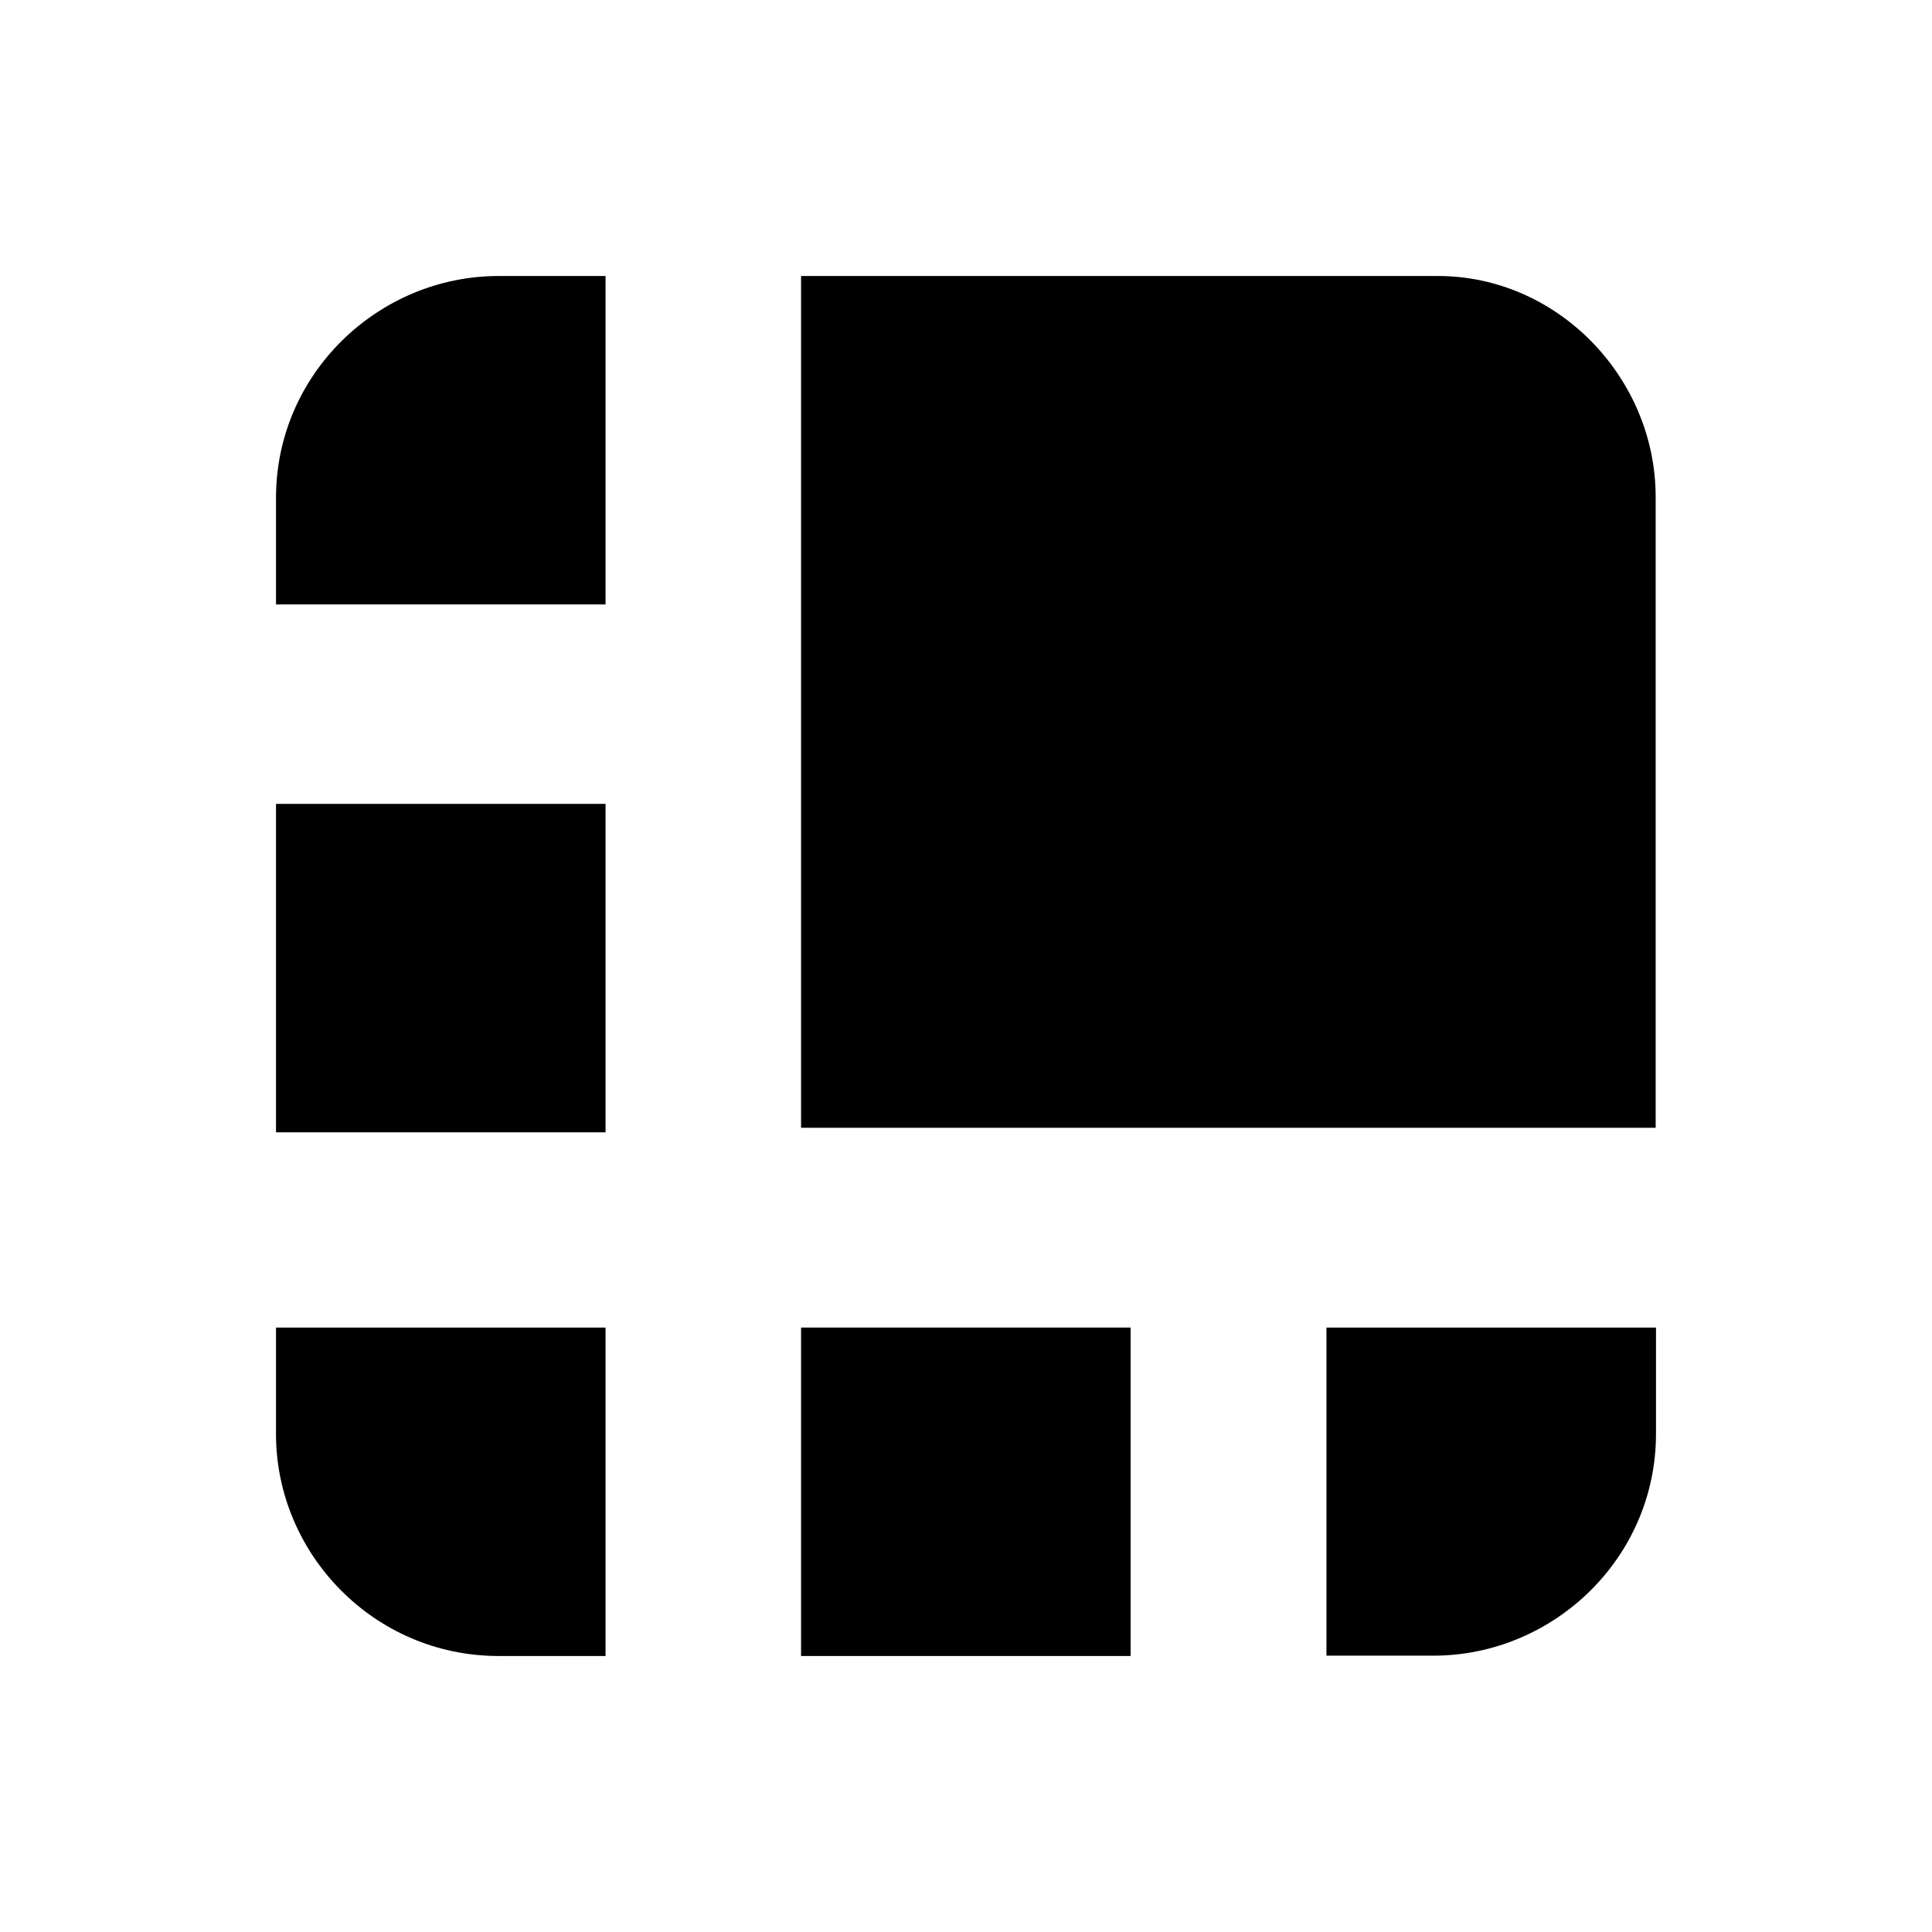
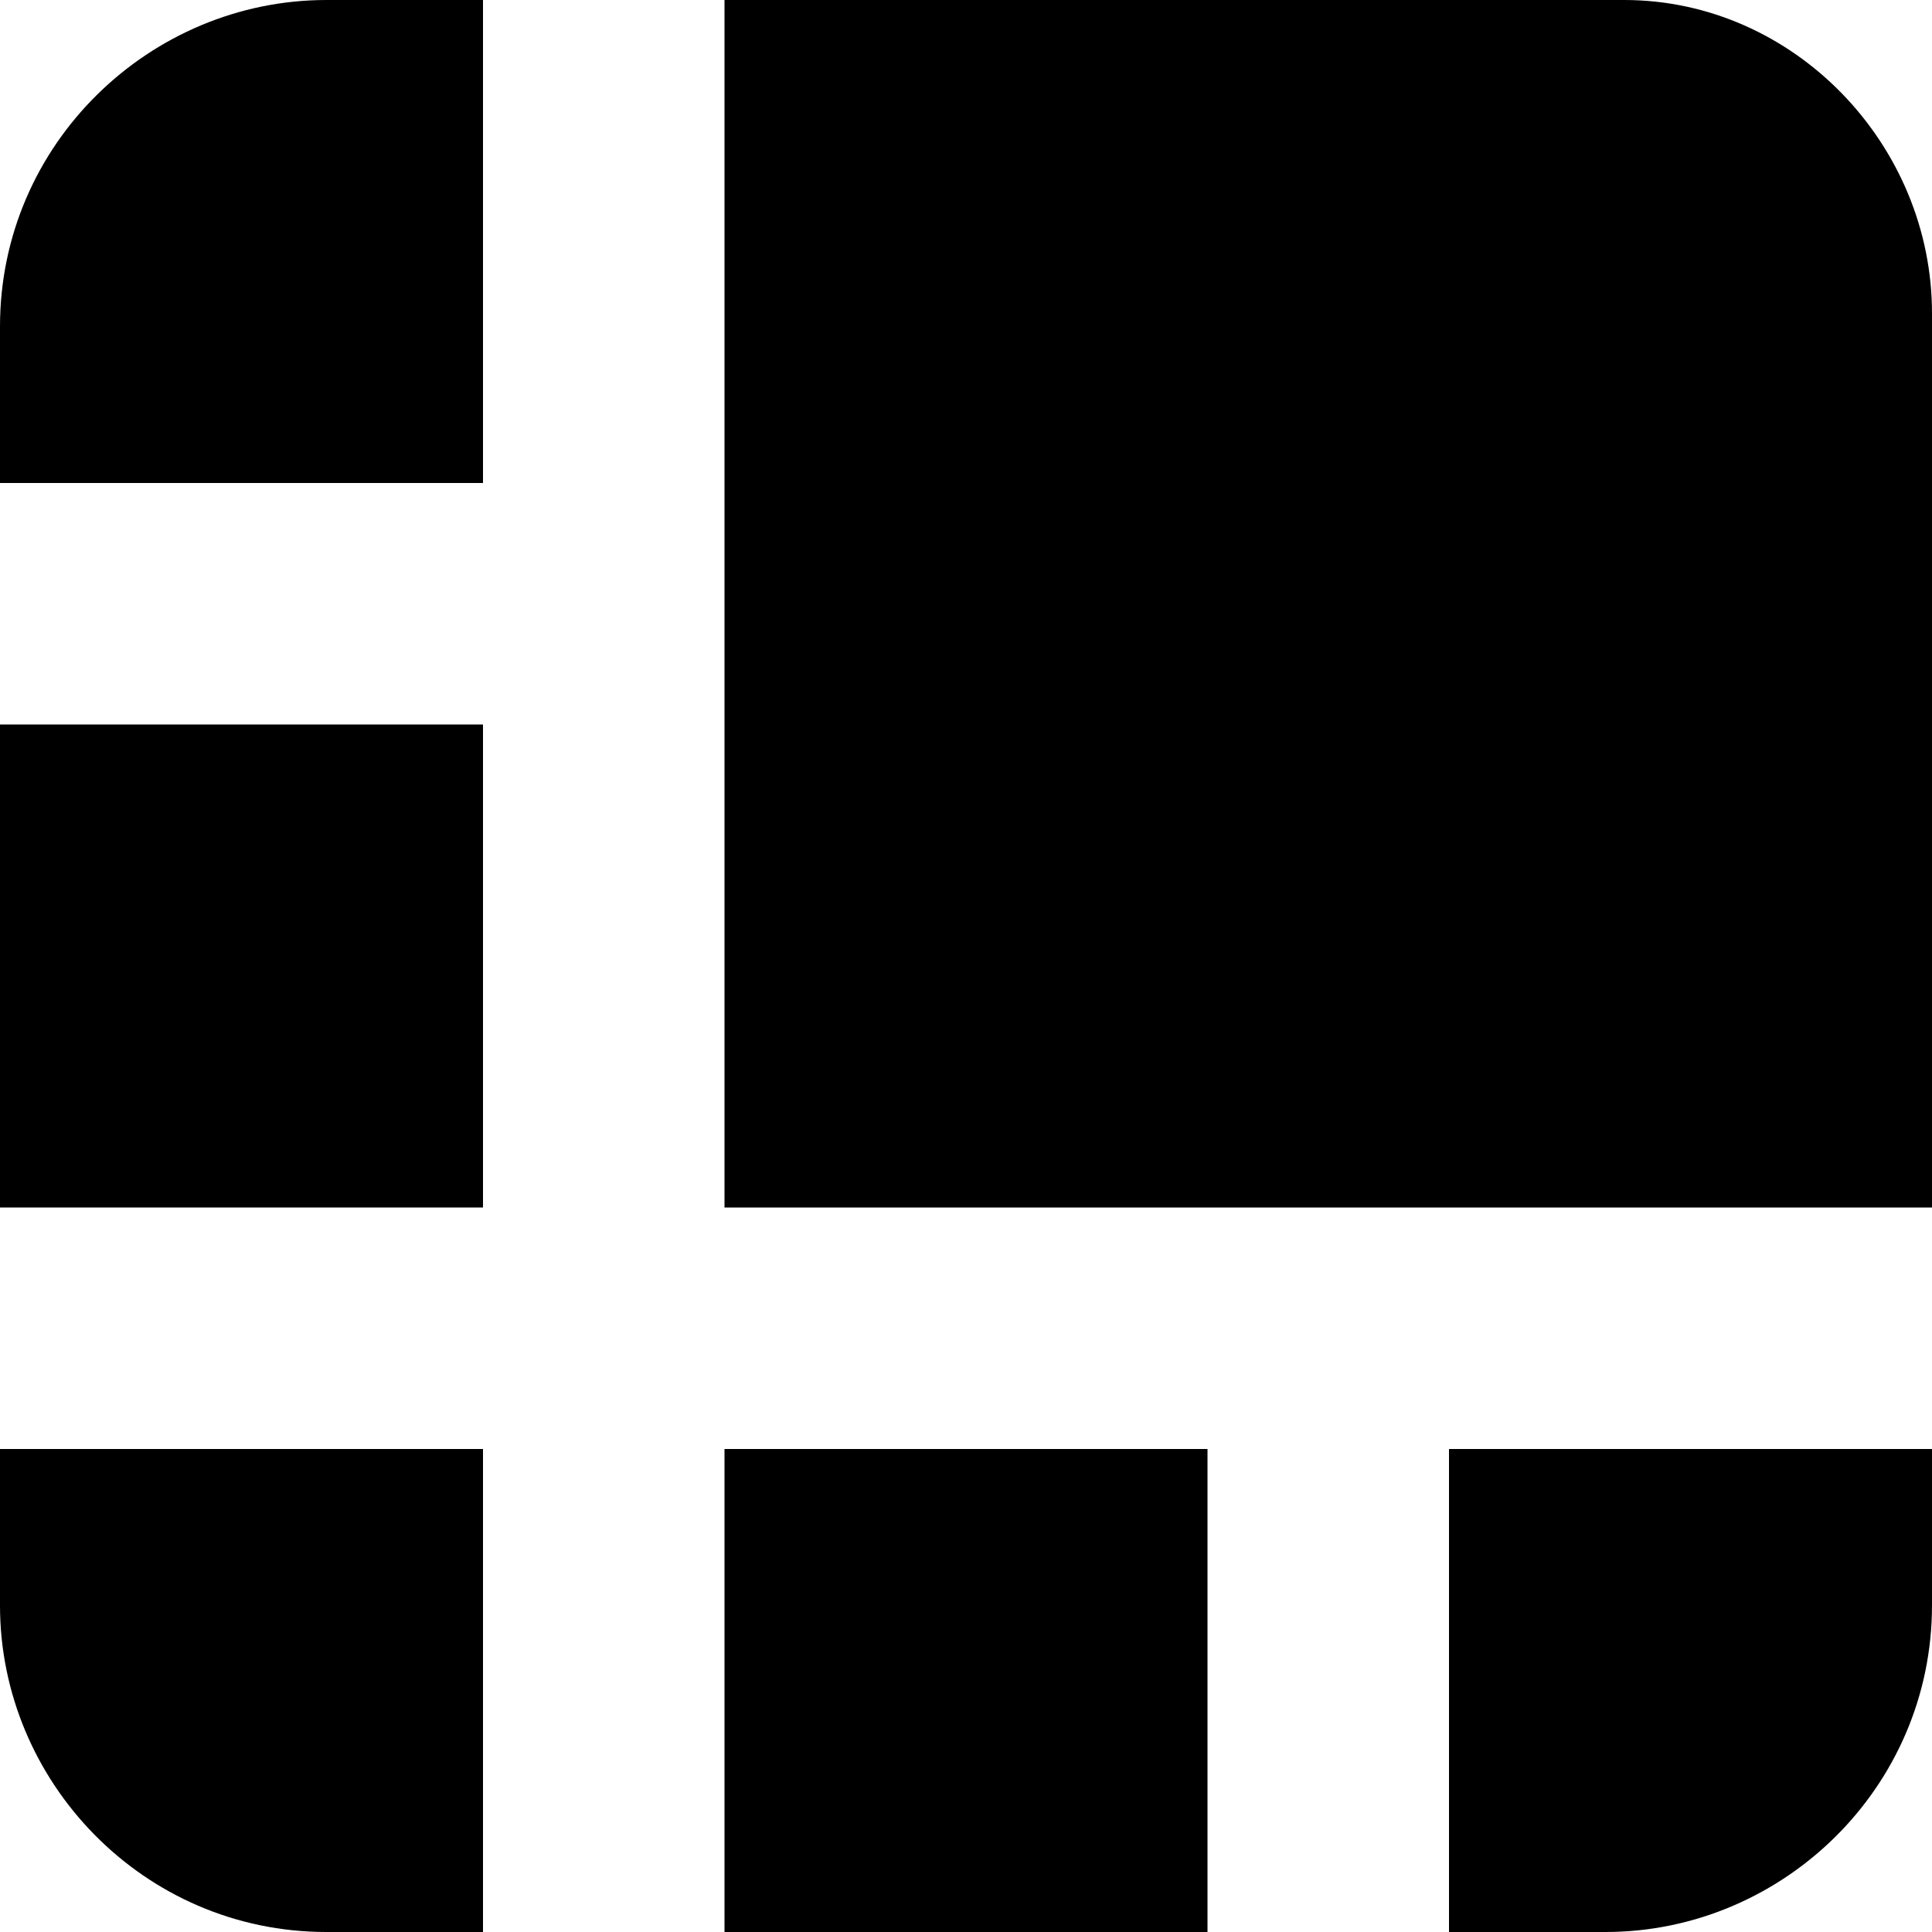
- <svg xmlns="http://www.w3.org/2000/svg" width="35" height="35" viewBox="0 0 35 35" fill="none">
-   <path d="M14.512 5H26.048C28.222 5 30 6.847 29.994 9.015V20.431H14.512V5Z" fill="black" />
-   <path d="M9.034 5H10.97V10.95H5V9.021C5 6.766 6.86 5 9.034 5Z" fill="black" />
-   <path d="M10.97 14.563H5V20.513H10.97V14.563Z" fill="black" />
-   <path d="M25.966 29.994H24.03V24.05H30V25.973C30 28.228 28.14 29.994 25.966 29.994Z" fill="black" />
-   <path d="M20.482 24.05H14.512V30H20.482V24.05Z" fill="black" />
-   <path d="M5 25.979V24.05H10.97V30H9.034C6.771 30 5 28.146 5 25.979Z" fill="black" />
+ <svg xmlns="http://www.w3.org/2000/svg" width="32" height="32" viewBox="0 0 32 32" fill="none">
+   <path d="M12 0H26.902C29.712 0 32.008 2.394 32 5.204V20H12V0Z" fill="black" />
+   <path d="M5.407 0H8V8H0V5.407C0 2.374 2.492 0 5.407 0Z" fill="black" />
+   <path d="M8 12H0V20H8V12Z" fill="black" />
+   <path d="M26.593 32H24V24H32V26.588C32 29.624 29.508 32 26.593 32Z" fill="black" />
+   <path d="M20 24H12V32H20V24Z" fill="black" />
+   <path d="M0 26.593V24H8V32H5.407C2.374 32 0 29.508 0 26.593Z" fill="black" />
</svg>
